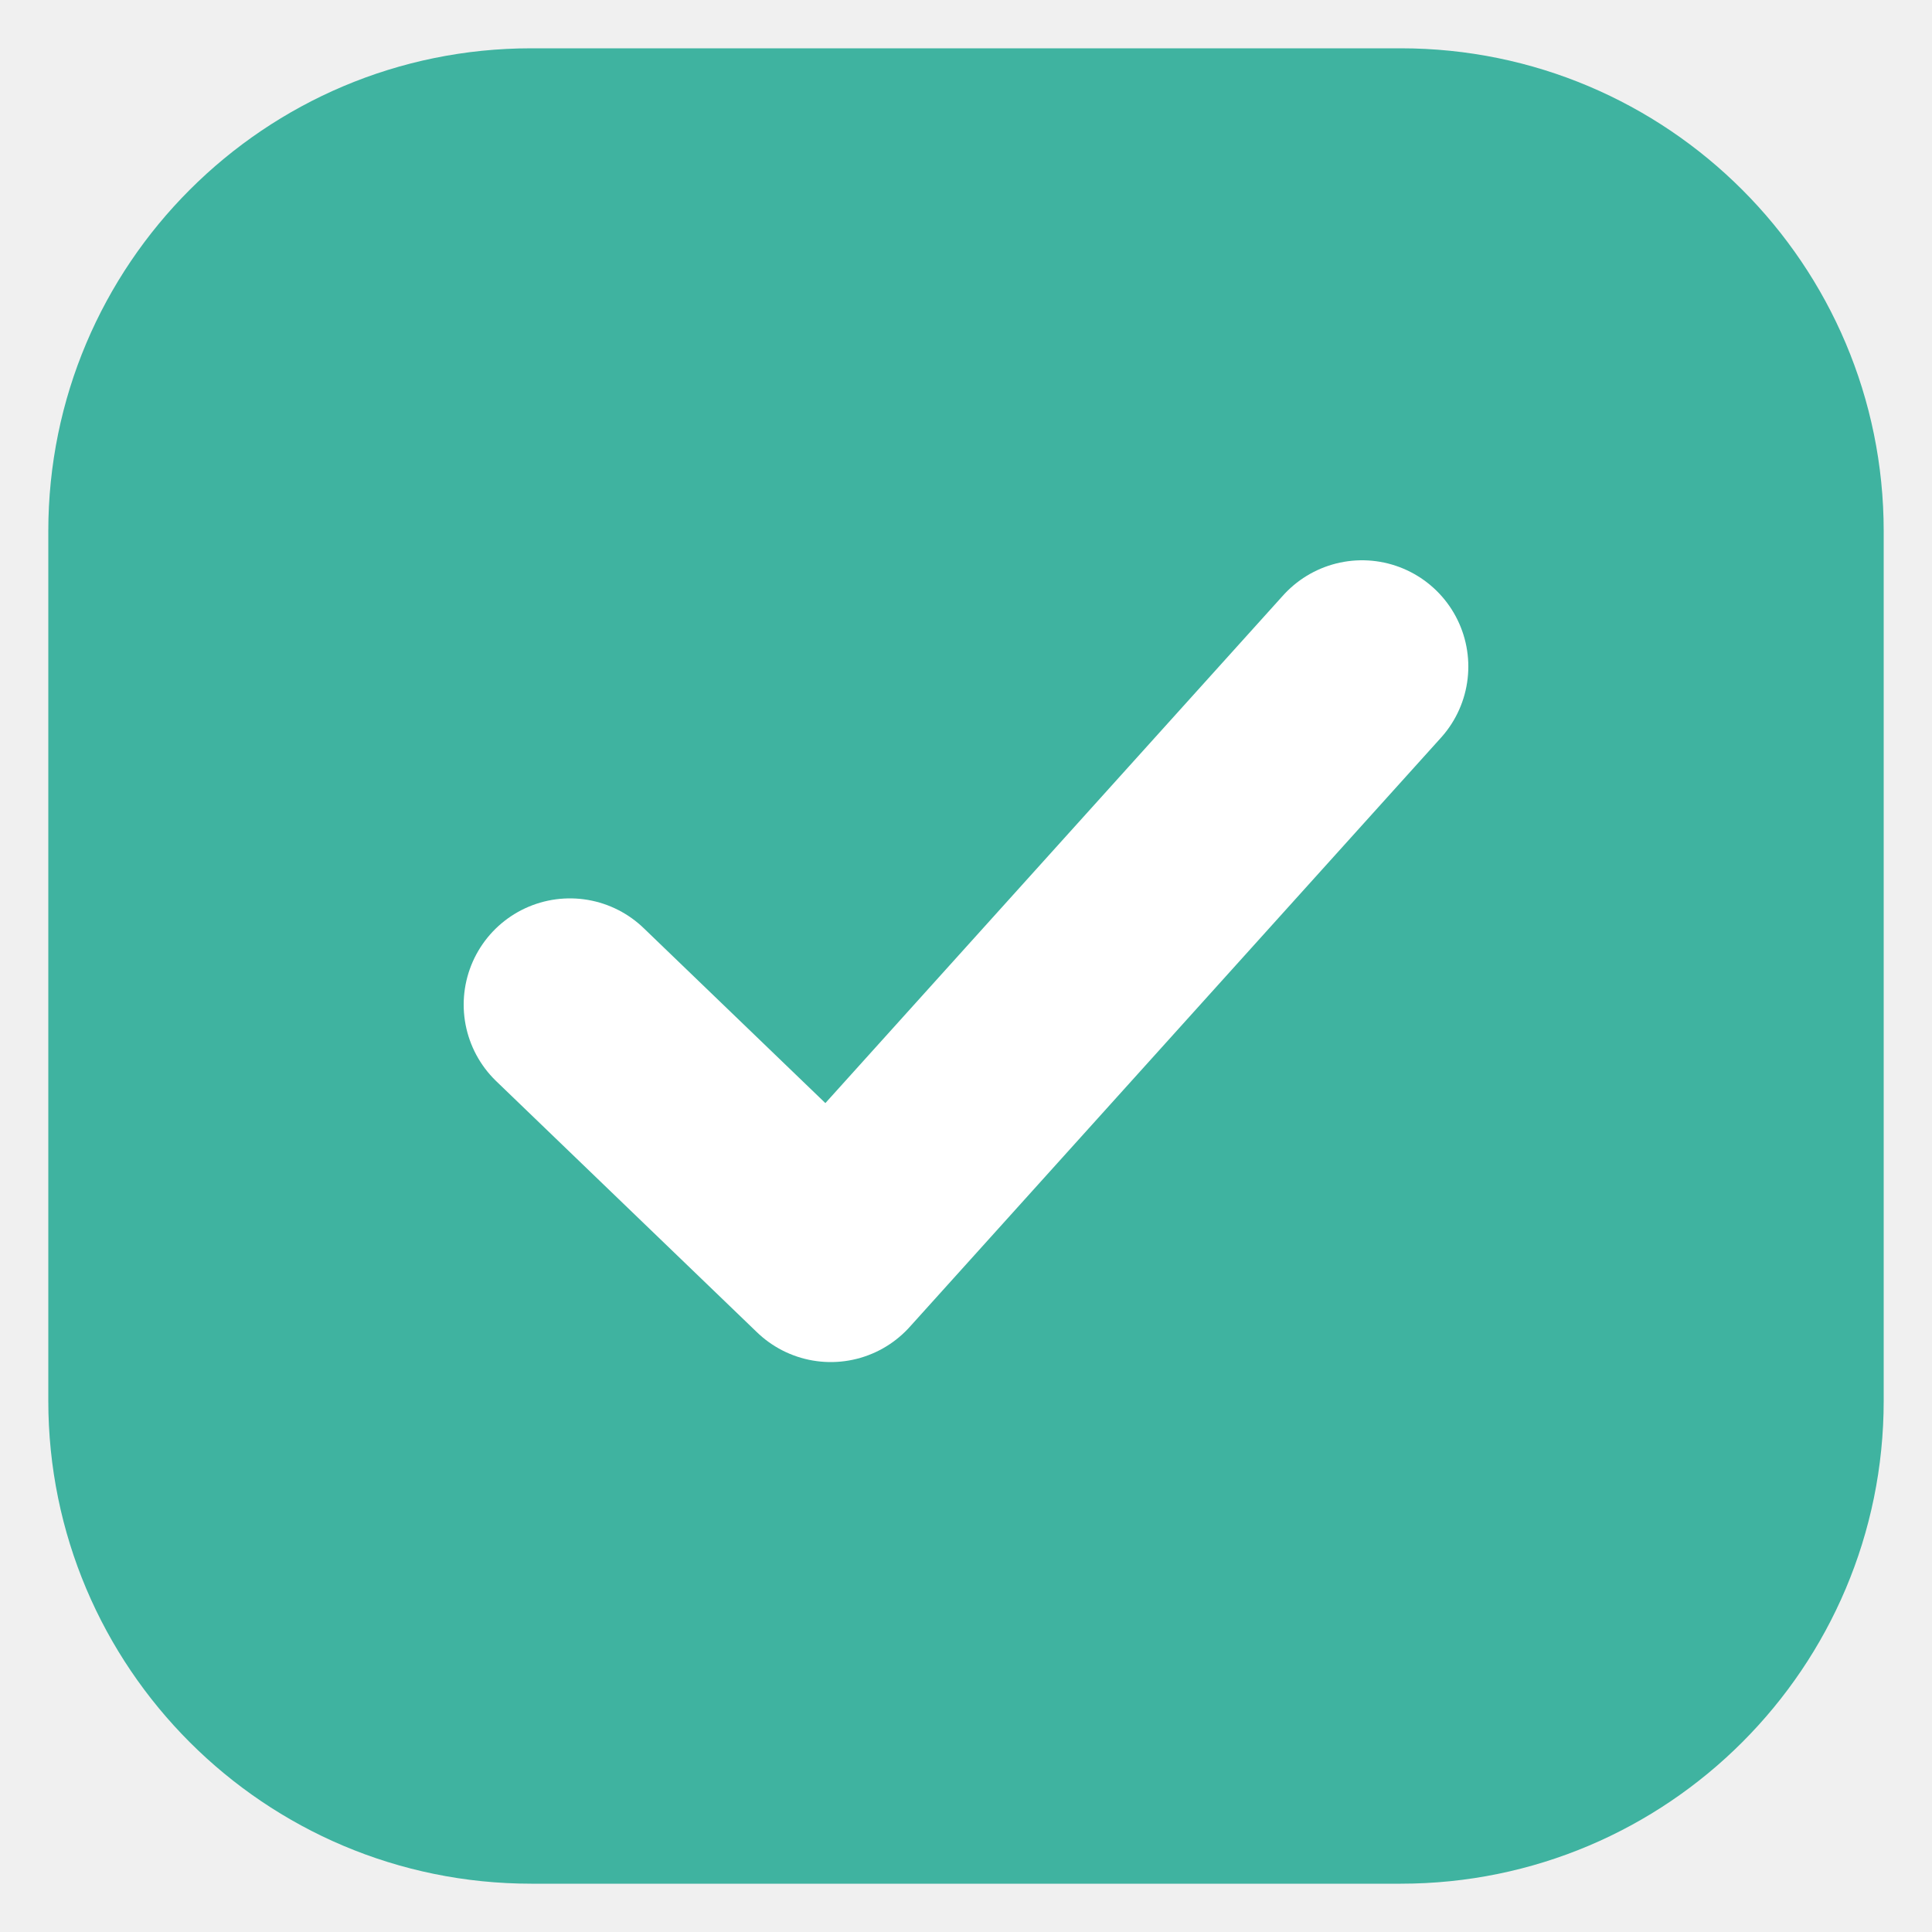
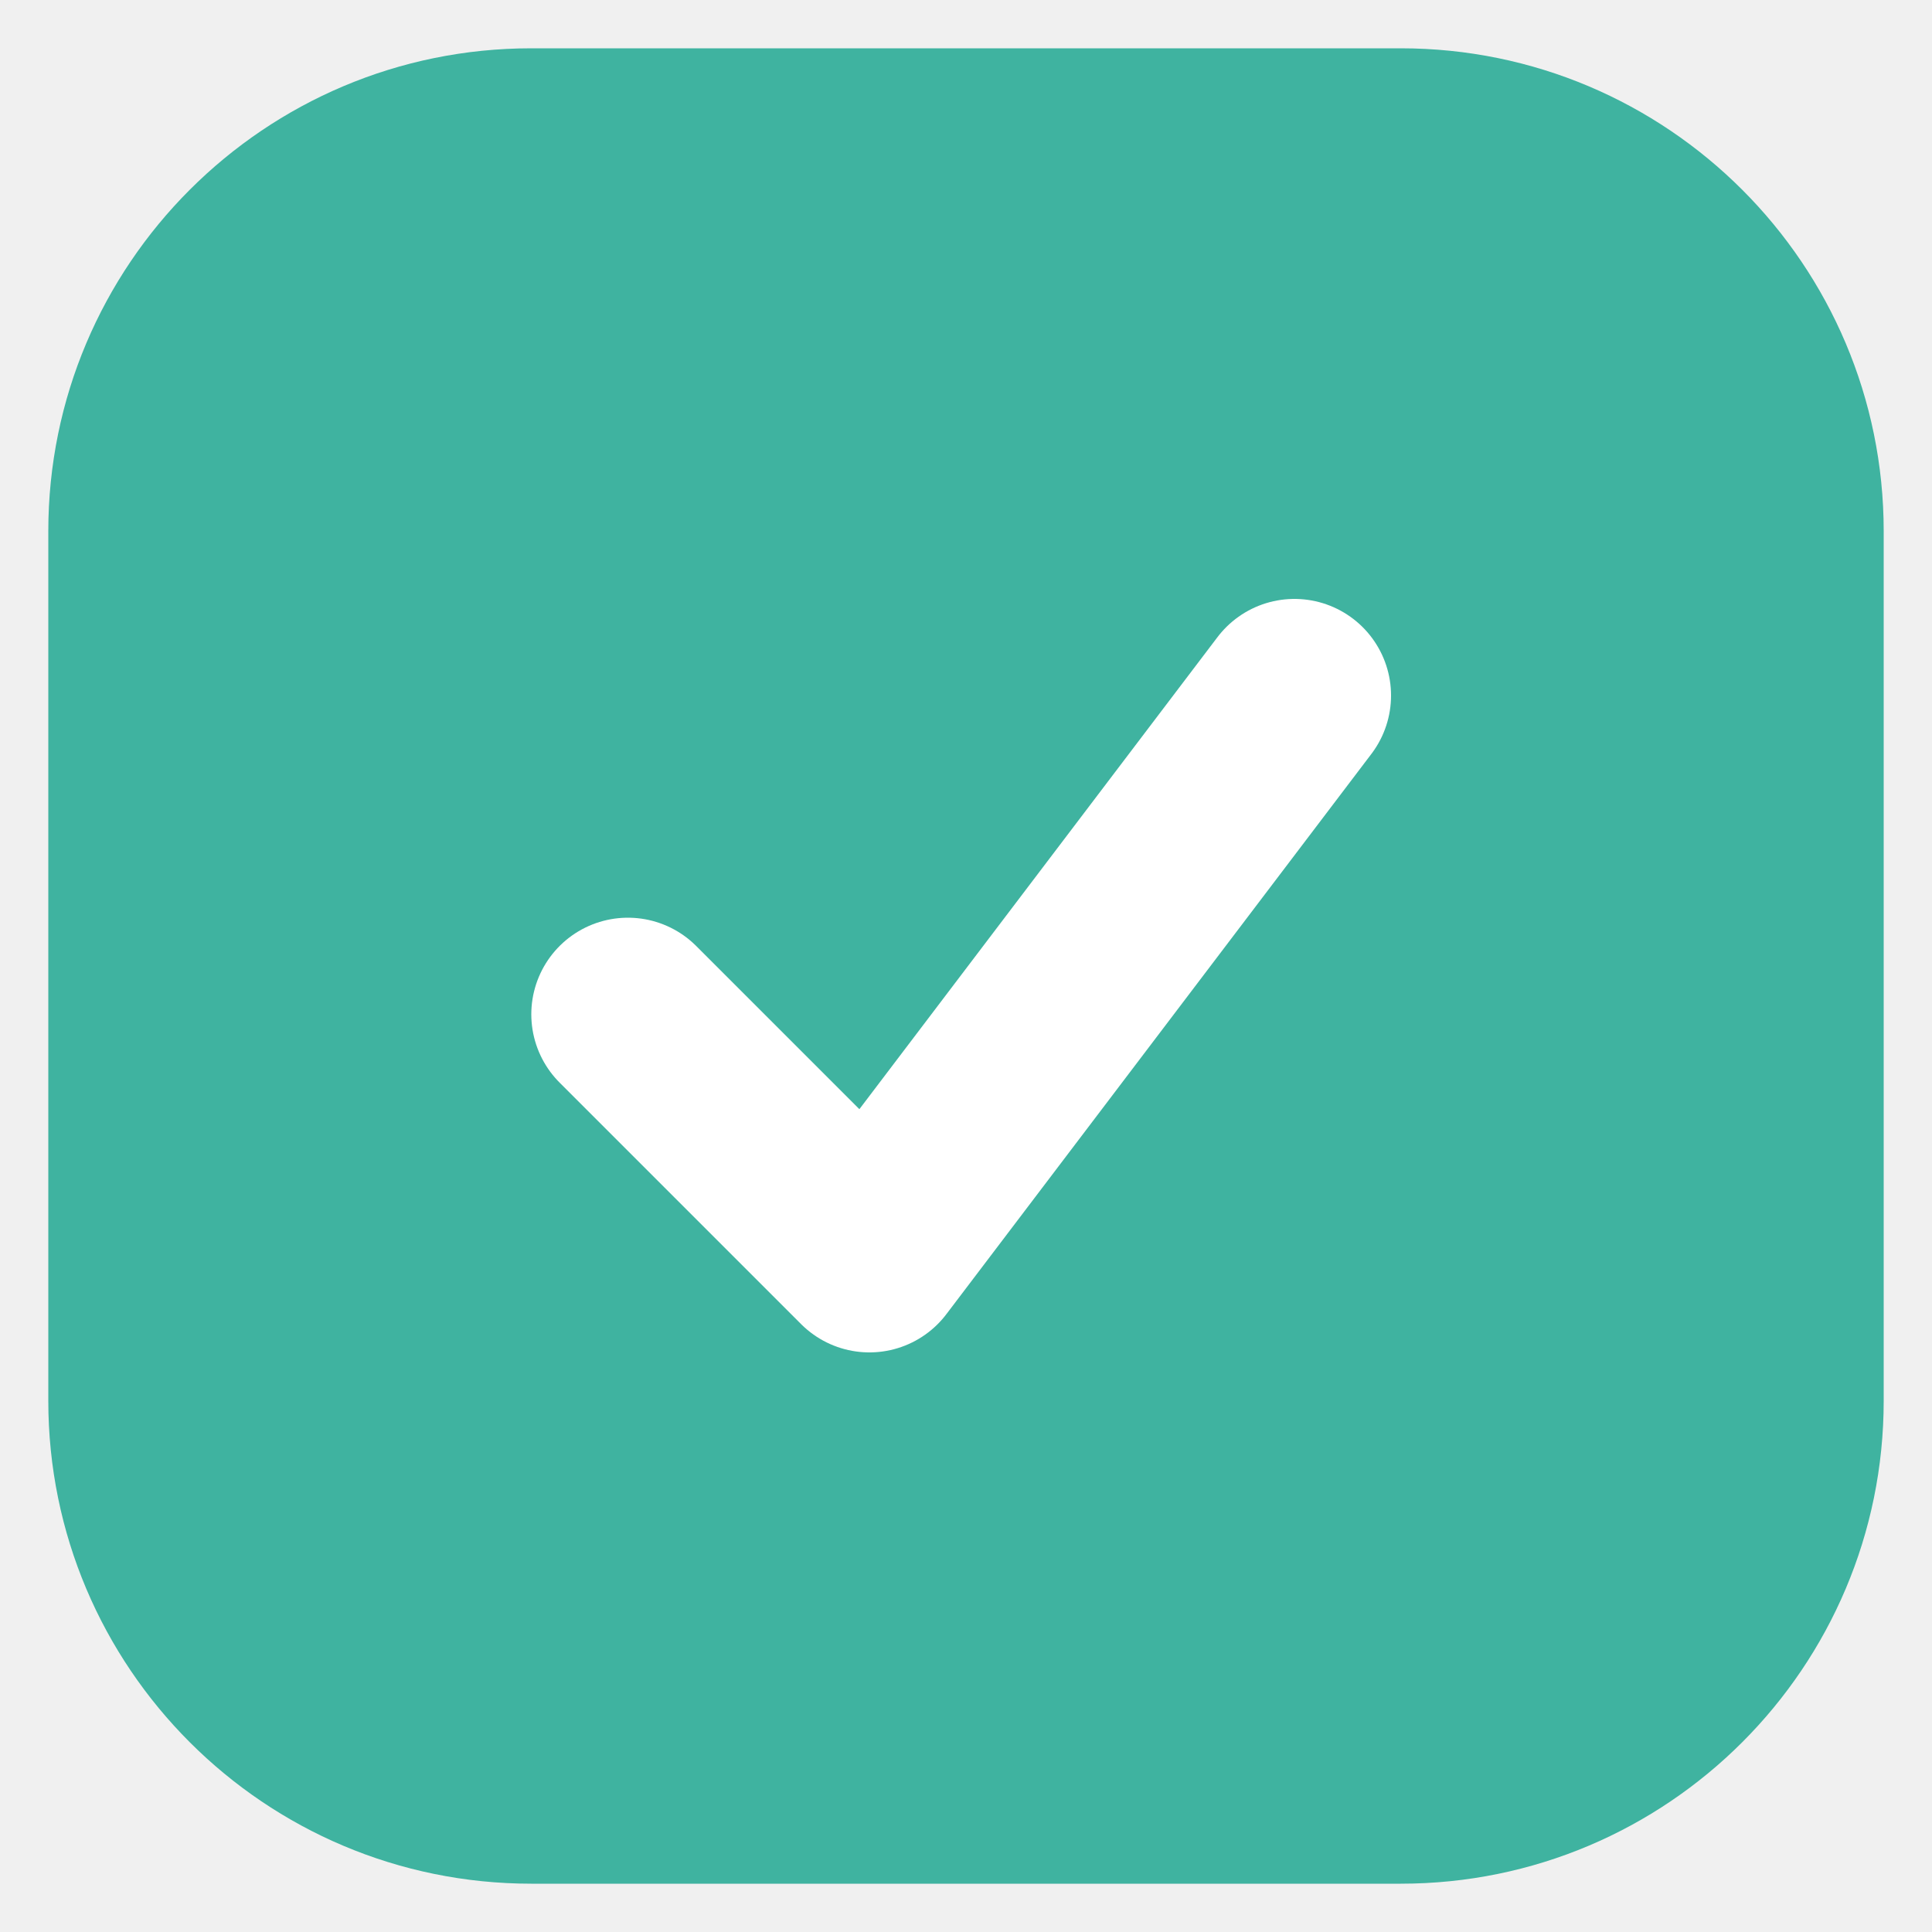
<svg xmlns="http://www.w3.org/2000/svg" width="20" height="20" viewBox="0 0 20 20" role="img">
  <rect x="0.5" y="0.5" width="19" height="19" rx="5" fill="#3fb3a0" />
-   <path d="M5.9 10.4 L8.6 13.0 L14.1 6.9" fill="none" stroke="#ffffff" stroke-width="2.2" stroke-linecap="round" stroke-linejoin="round" />
+   <path d="M6.5 10.5 L9.0 13.0 L13.4 7.2" fill="none" stroke="#ffffff" stroke-width="2" stroke-linecap="round" stroke-linejoin="round" />
</svg>
